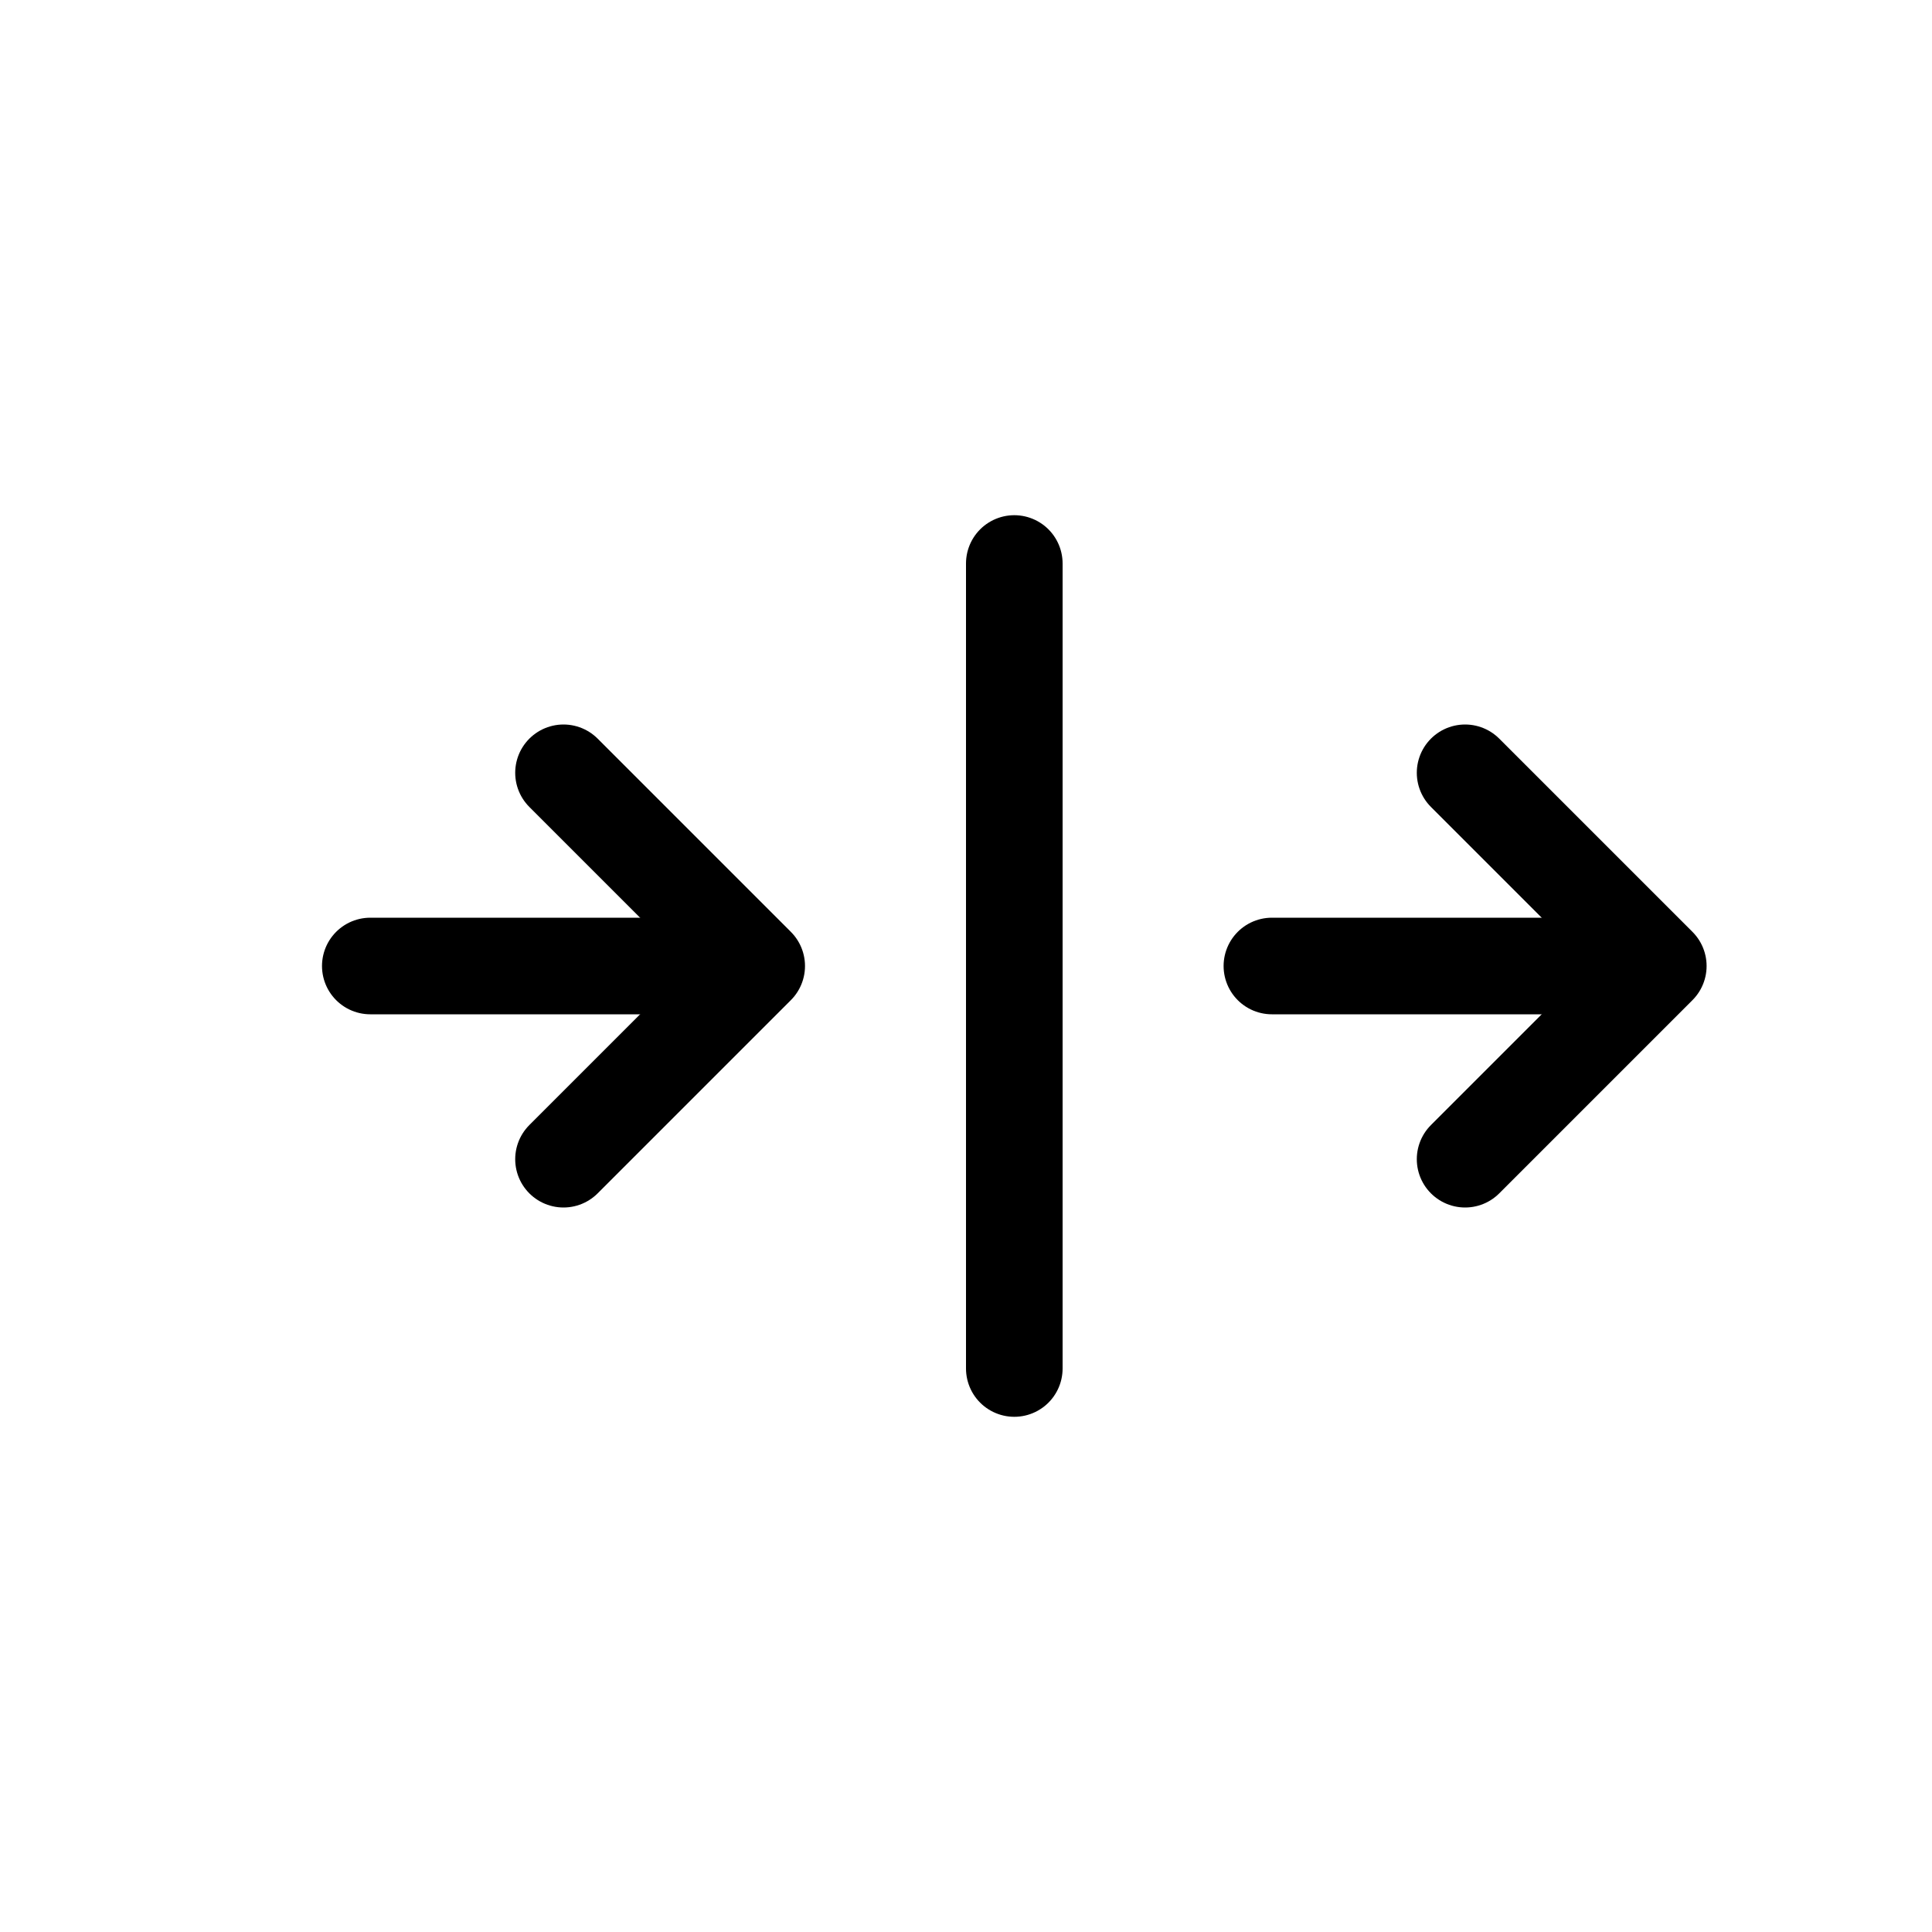
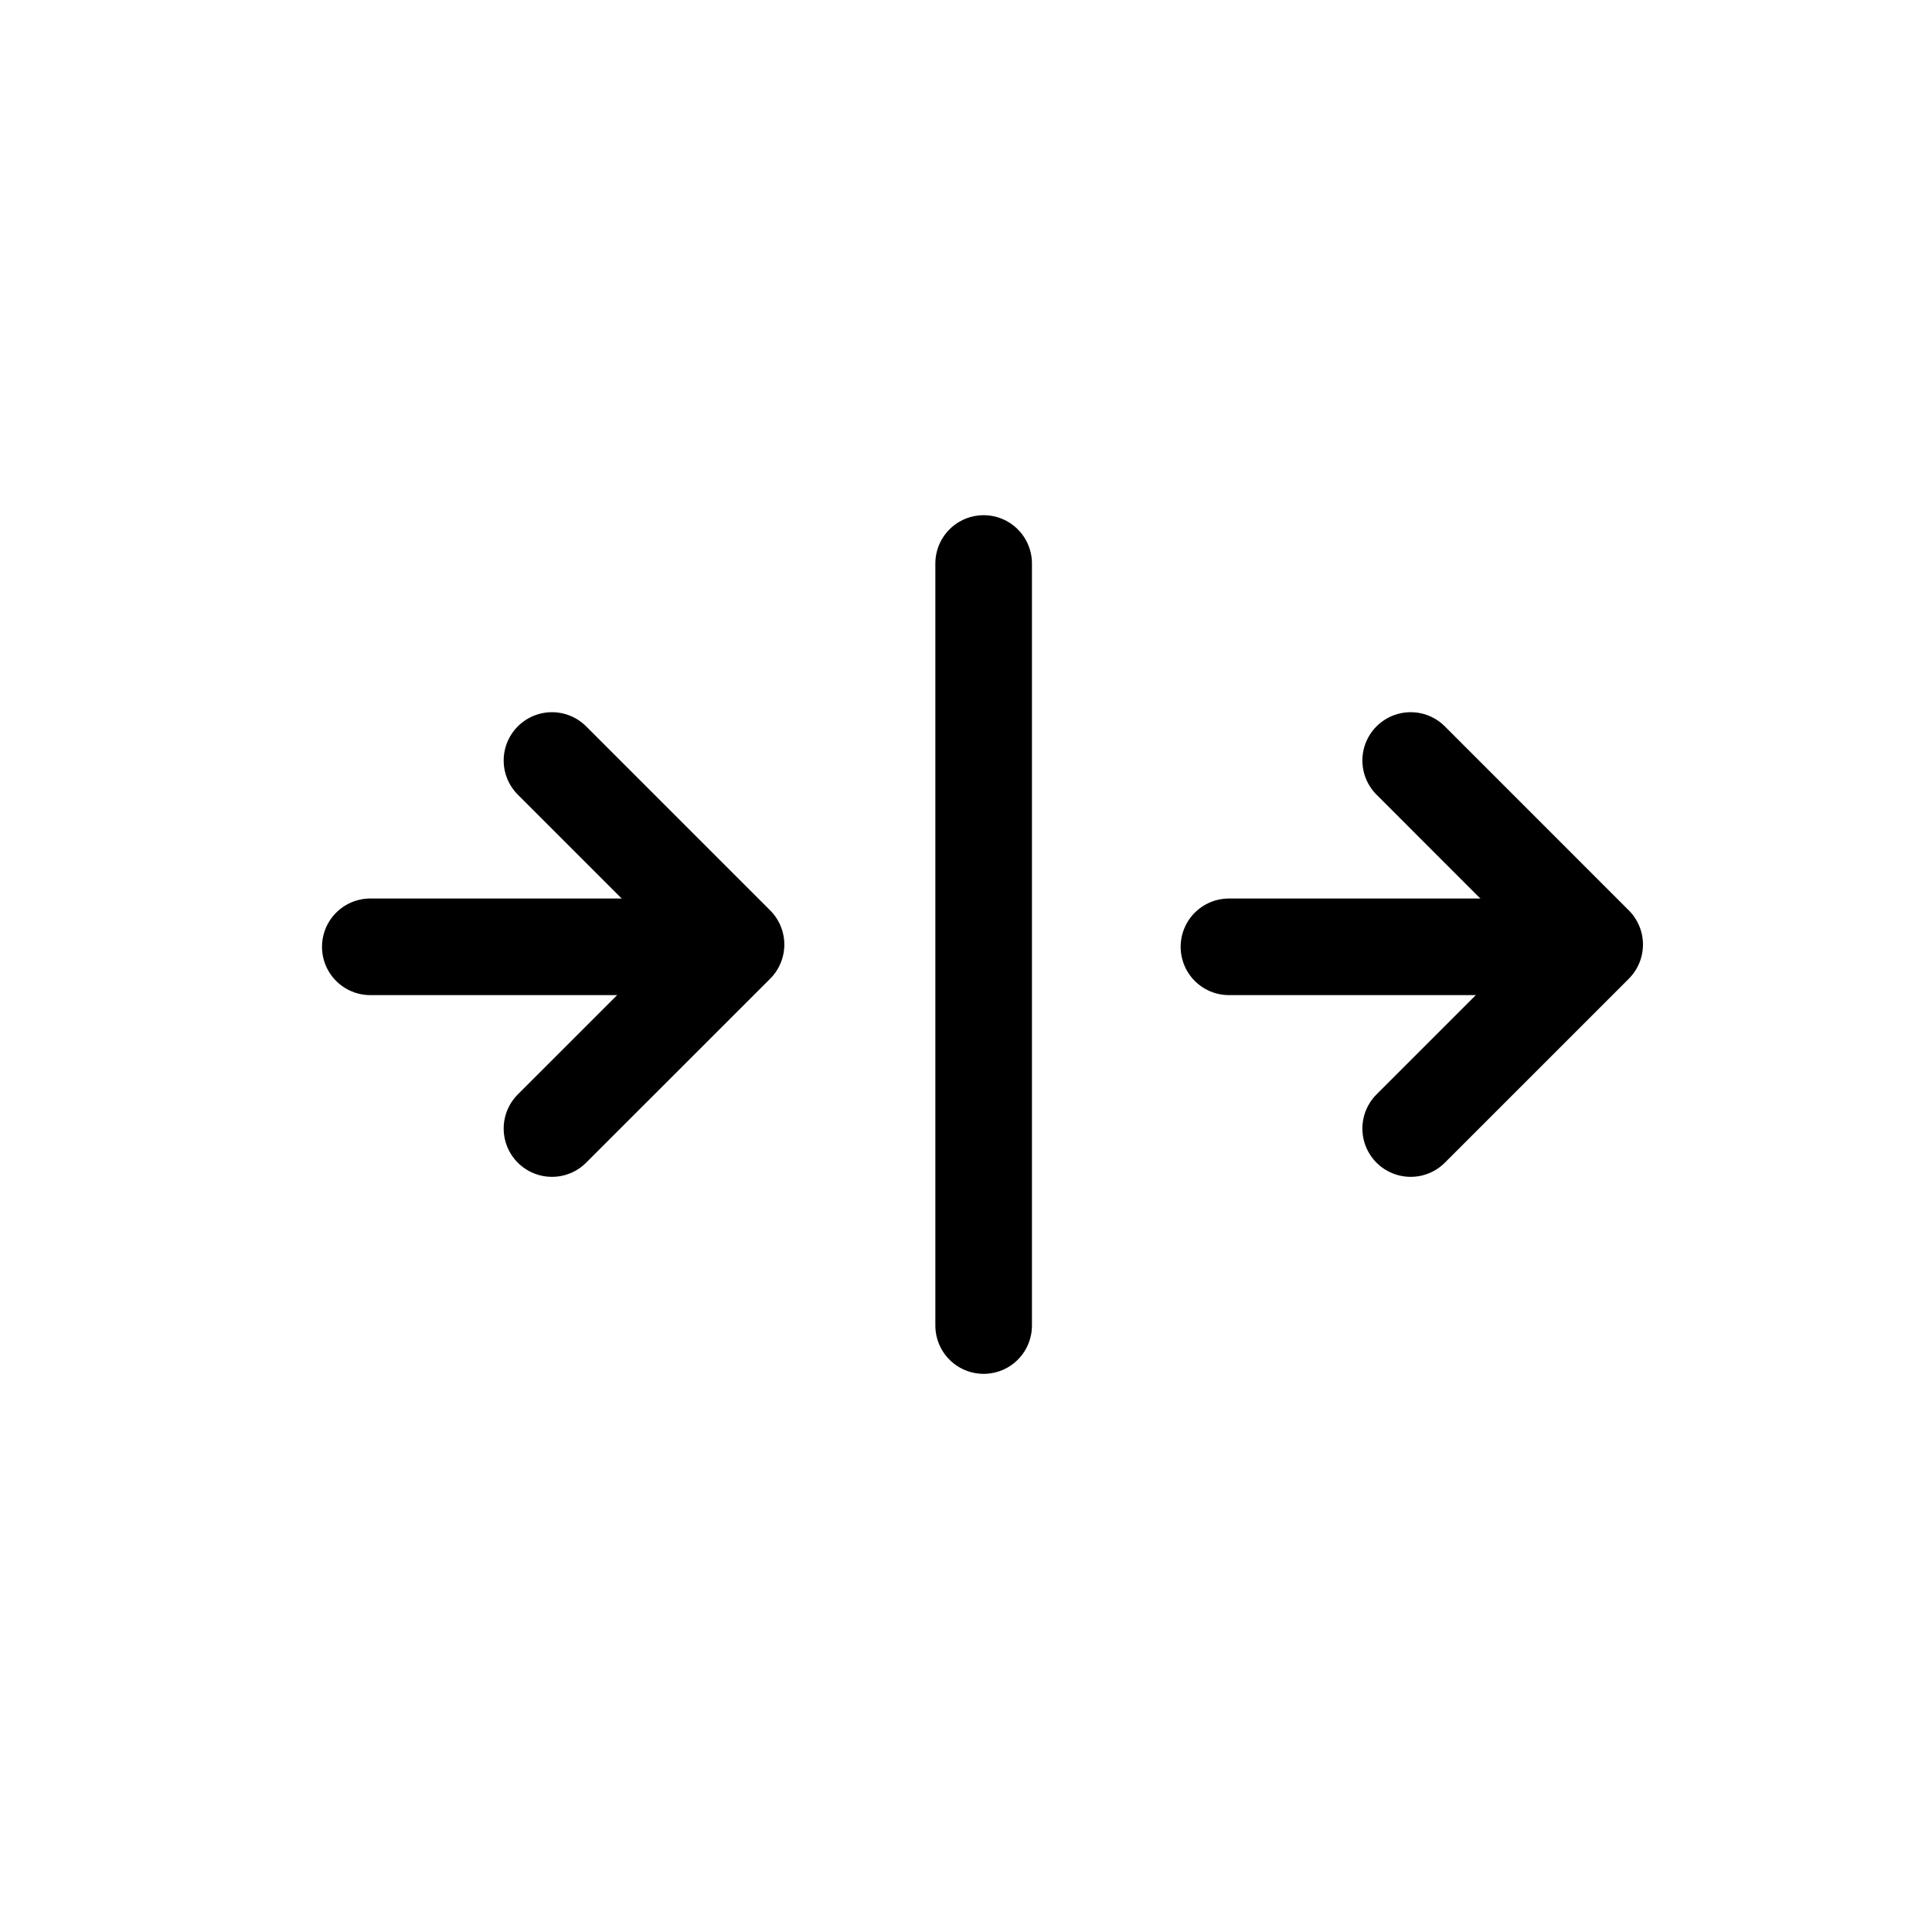
<svg xmlns="http://www.w3.org/2000/svg" width="30" height="30" viewBox="0 0 30 30" fill="none">
-   <path d="M8.75 12L11.75 15L8.75 18" stroke="black" stroke-width="1.5" stroke-linecap="round" stroke-linejoin="round" />
-   <line x1="11.25" y1="15" x2="5.75" y2="15" stroke="black" stroke-width="1.5" stroke-linecap="round" stroke-linejoin="round" />
-   <line x1="15.75" y1="8.75" x2="15.75" y2="21.25" stroke="black" stroke-width="1.5" stroke-linecap="round" stroke-linejoin="round" />
-   <path d="M22.75 12L25.75 15L22.75 18" stroke="black" stroke-width="1.5" stroke-linecap="round" stroke-linejoin="round" />
-   <line x1="25.25" y1="15" x2="19.75" y2="15" stroke="black" stroke-width="1.5" stroke-linecap="round" stroke-linejoin="round" />
+   <path d="M8.571 11.809L11.429 14.667L8.571 17.524" stroke="black" stroke-width="1.5" stroke-linecap="round" stroke-linejoin="round" />
+   <line x1="10.917" y1="14.702" x2="5.75" y2="14.702" stroke="black" stroke-width="1.5" stroke-linecap="round" stroke-linejoin="round" />
+   <line x1="15.274" y1="8.75" x2="15.274" y2="20.583" stroke="black" stroke-width="1.5" stroke-linecap="round" stroke-linejoin="round" />
+   <path d="M21.905 11.809L24.762 14.667L21.905 17.524" stroke="black" stroke-width="1.5" stroke-linecap="round" stroke-linejoin="round" />
+   <line x1="24.25" y1="14.702" x2="19.083" y2="14.702" stroke="black" stroke-width="1.5" stroke-linecap="round" stroke-linejoin="round" />
</svg>
